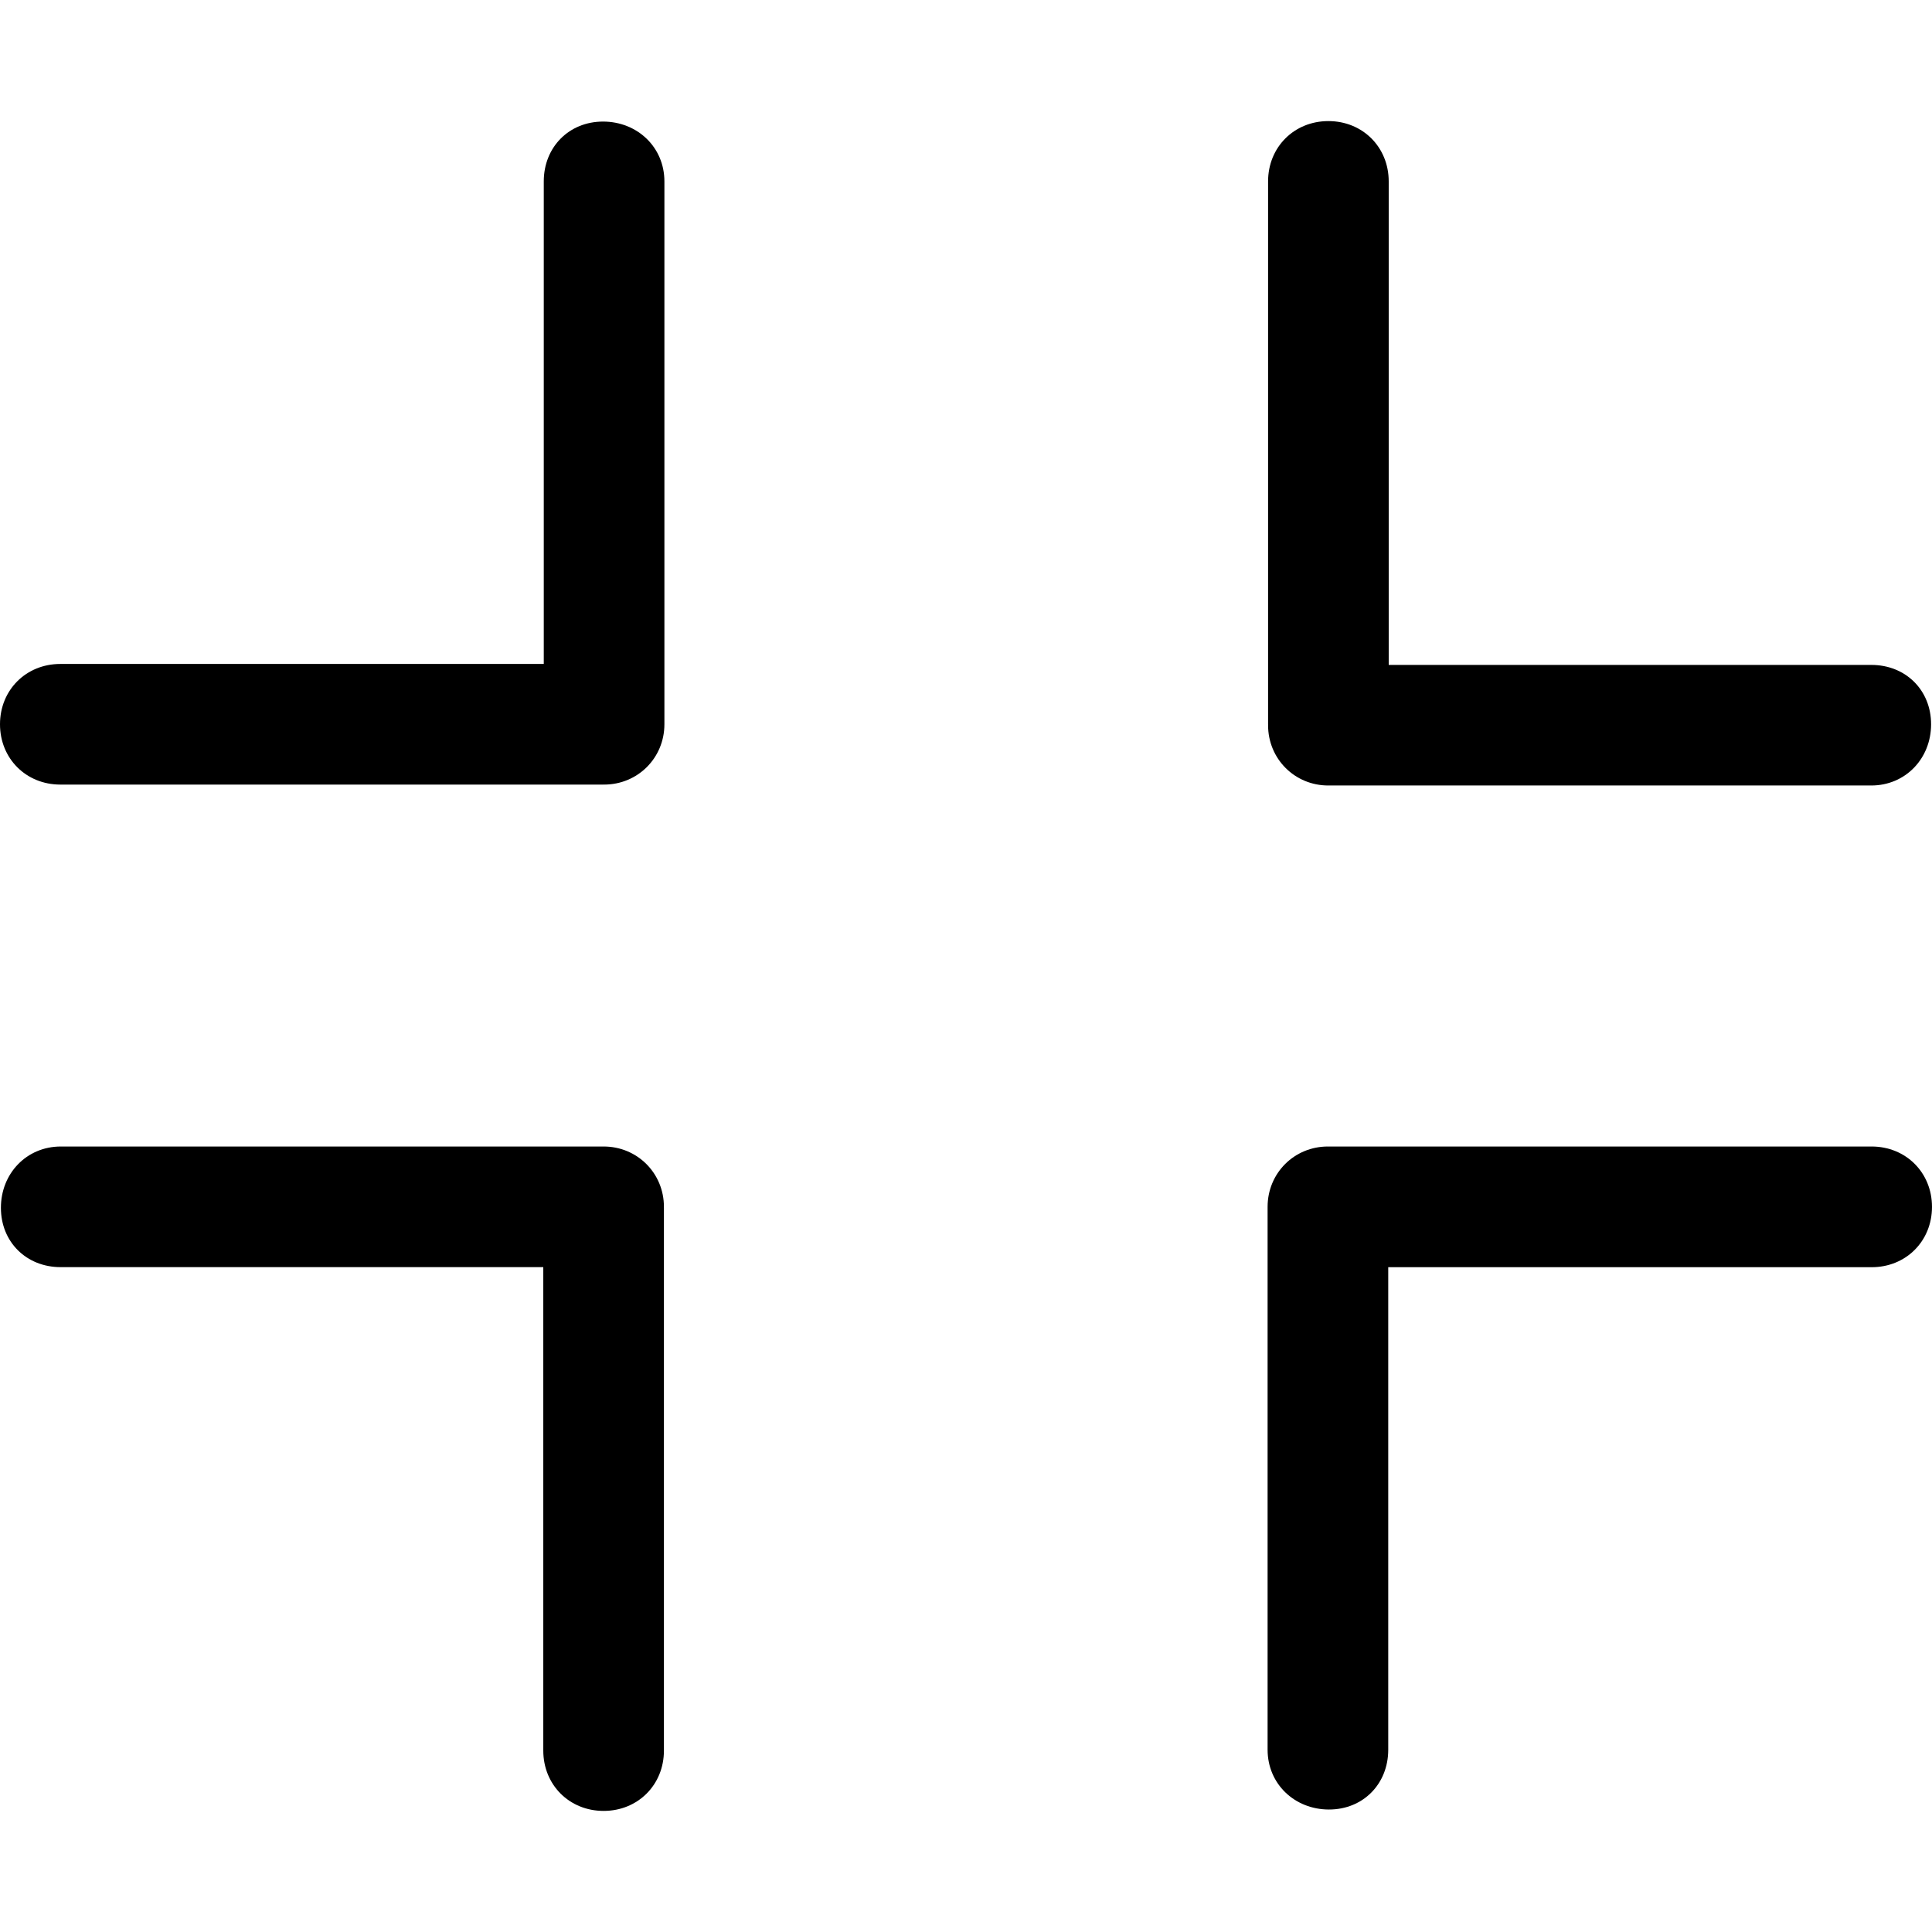
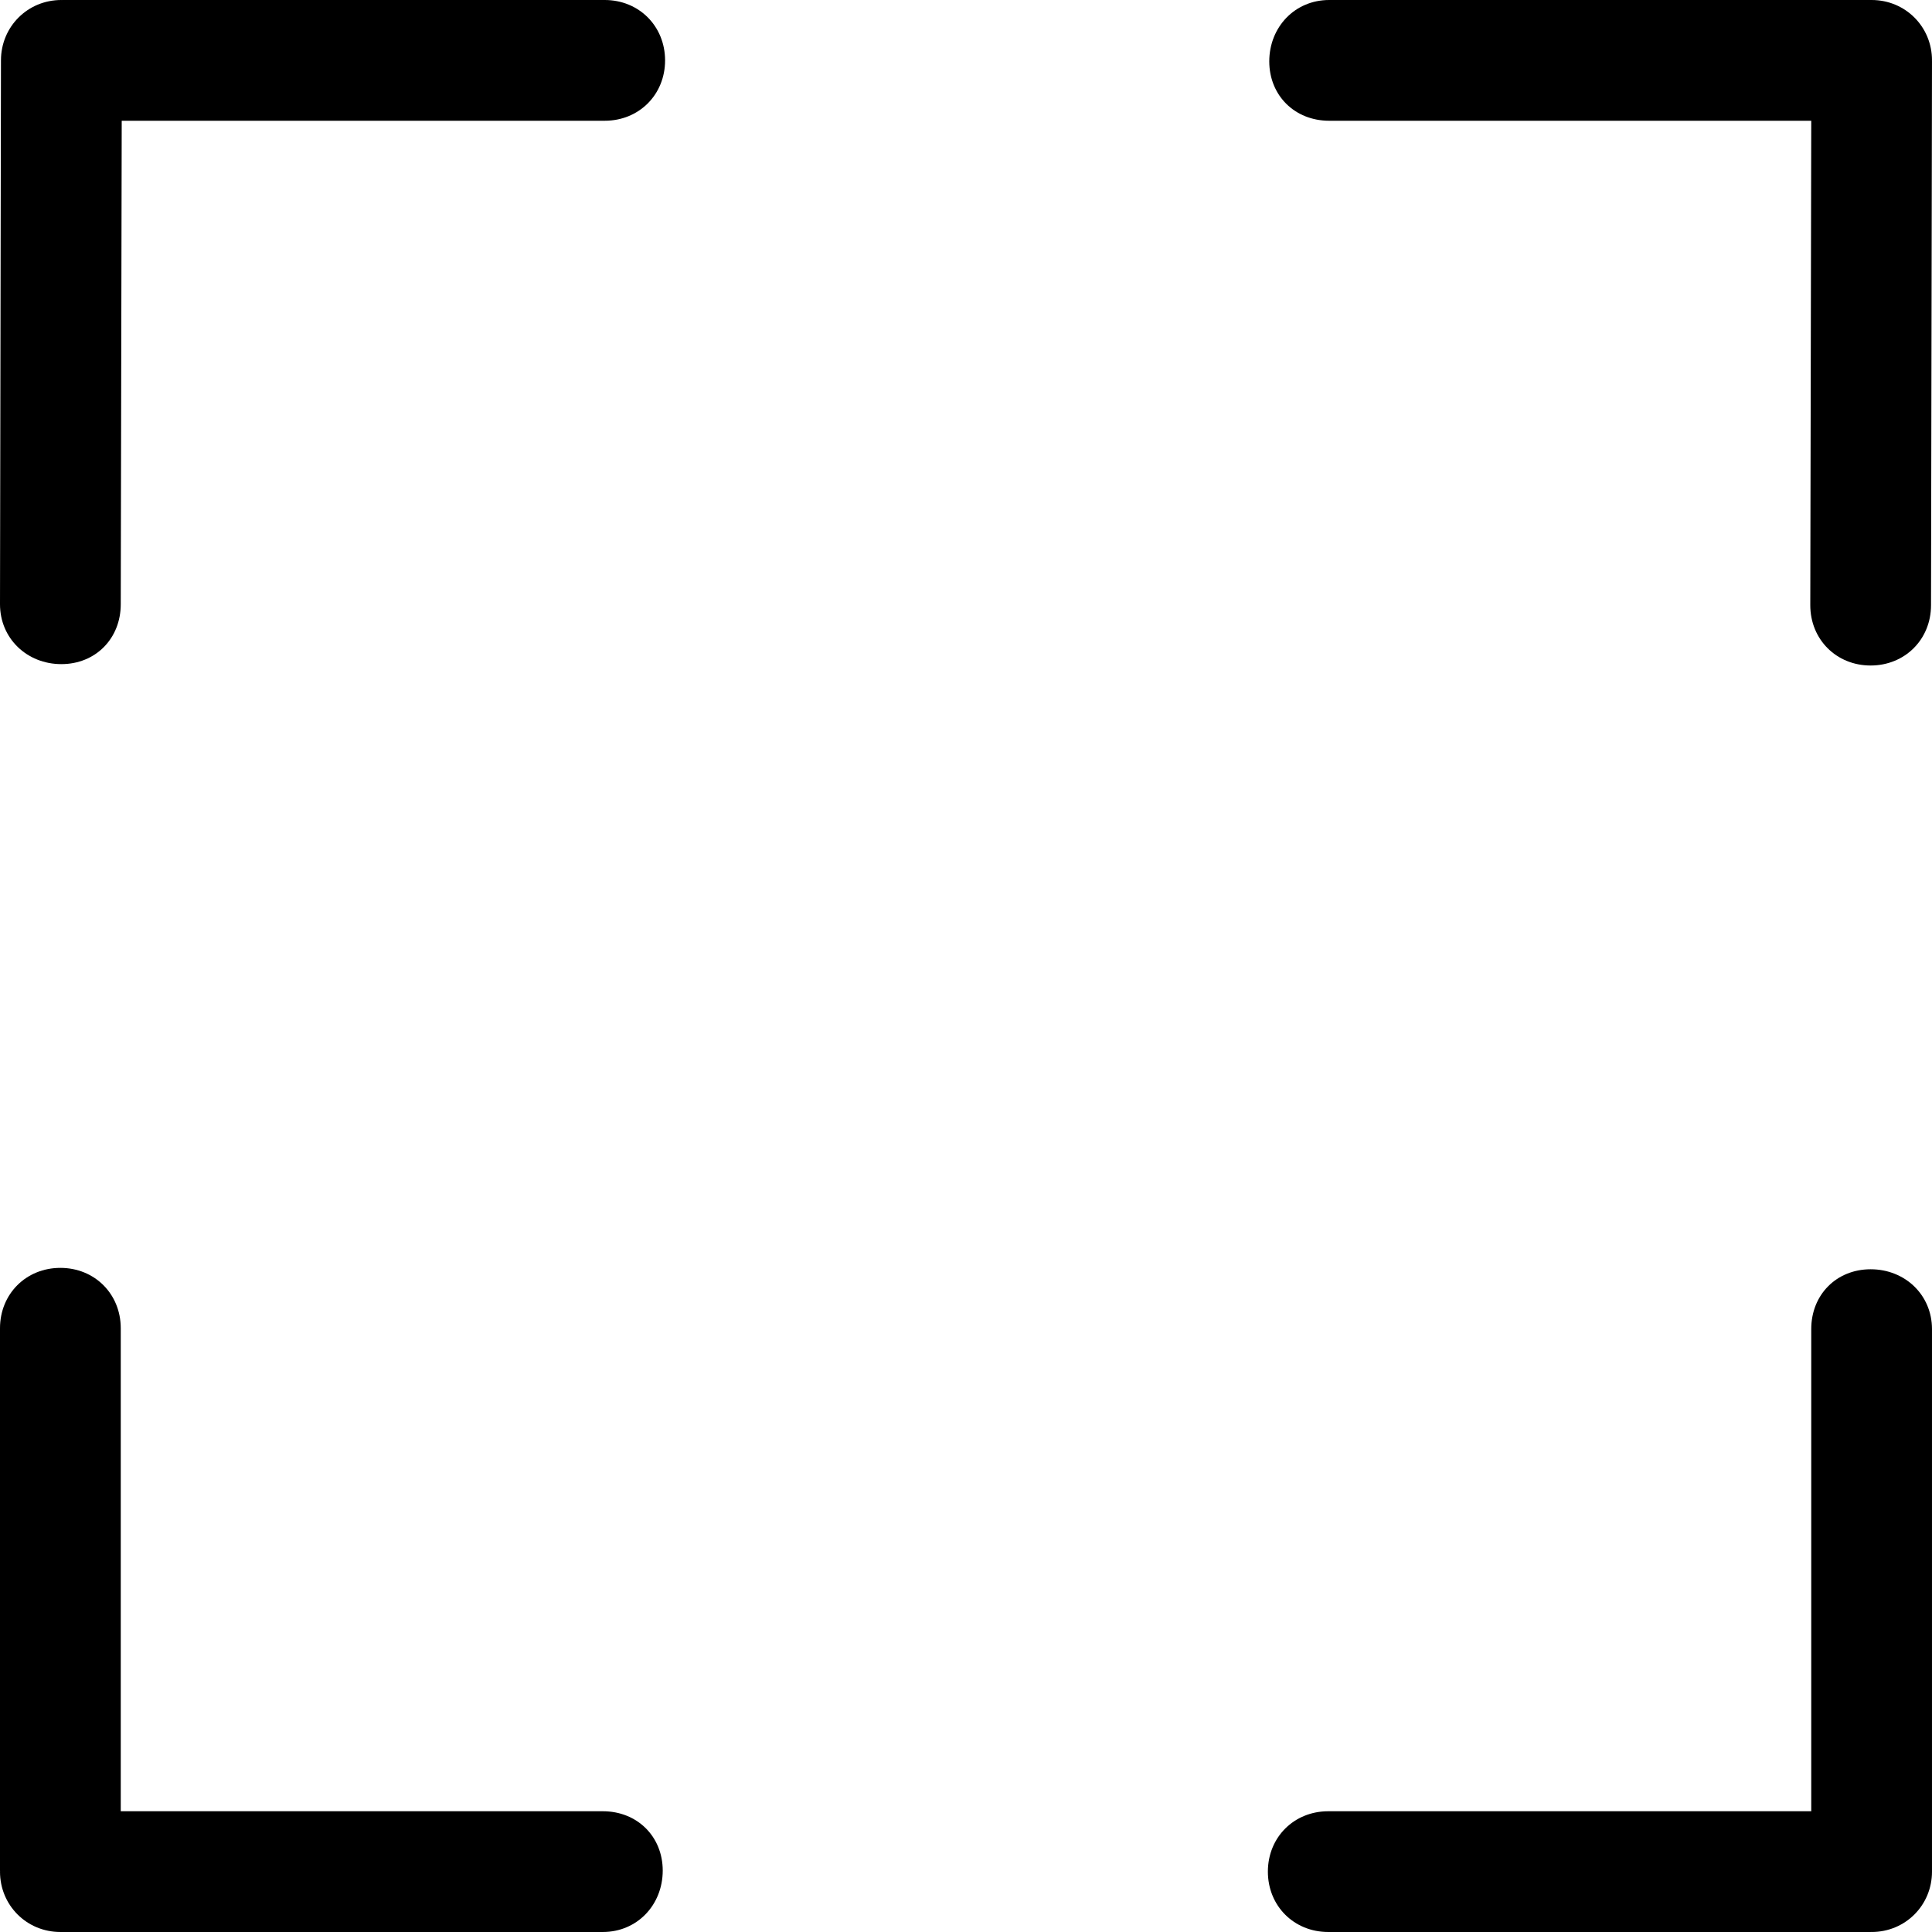
- <svg xmlns="http://www.w3.org/2000/svg" version="1.1" id="Capa_1" x="0px" y="0px" viewBox="0 0 385.331 385.331" style="enable-background:new 0 0 385.331 385.331;" xml:space="preserve">
+ <svg xmlns="http://www.w3.org/2000/svg" version="1.1" id="Capa_1" x="0px" y="0px" viewBox="0 0 384.97 384.97" style="enable-background:new 0 0 384.97 384.97;" xml:space="preserve">
  <g>
-     <g id="Fullscreen_Exit">
-       <path d="M264.943,156.665h108.273c6.833,0,11.934-5.39,11.934-12.211c0-6.833-5.101-11.85-11.934-11.838h-96.242V36.181    c0-6.833-5.197-12.03-12.03-12.03s-12.03,5.197-12.03,12.03v108.273c0,0.036,0.012,0.06,0.012,0.084    c0,0.036-0.012,0.06-0.012,0.096C252.913,151.347,258.23,156.677,264.943,156.665z" />
-       <path d="M120.291,24.247c-6.821,0-11.838,5.113-11.838,11.934v96.242H12.03c-6.833,0-12.03,5.197-12.03,12.03    c0,6.833,5.197,12.03,12.03,12.03h108.273c0.036,0,0.06-0.012,0.084-0.012c0.036,0,0.06,0.012,0.096,0.012    c6.713,0,12.03-5.317,12.03-12.03V36.181C132.514,29.36,127.124,24.259,120.291,24.247z" />
-       <path d="M120.387,228.666H12.115c-6.833,0.012-11.934,5.39-11.934,12.223c0,6.833,5.101,11.85,11.934,11.838h96.242v96.423    c0,6.833,5.197,12.03,12.03,12.03c6.833,0,12.03-5.197,12.03-12.03V240.877c0-0.036-0.012-0.06-0.012-0.084    c0-0.036,0.012-0.06,0.012-0.096C132.418,233.983,127.1,228.666,120.387,228.666z" />
-       <path d="M373.3,228.666H265.028c-0.036,0-0.06,0.012-0.084,0.012c-0.036,0-0.06-0.012-0.096-0.012    c-6.713,0-12.03,5.317-12.03,12.03v108.273c0,6.833,5.39,11.922,12.223,11.934c6.821,0.012,11.838-5.101,11.838-11.922v-96.242    H373.3c6.833,0,12.03-5.197,12.03-12.03S380.134,228.678,373.3,228.666z" />
+     <g id="Fullscreen">
+       <path d="M384.97,12.03c0-6.713-5.317-12.03-12.03-12.03H264.847c-6.833,0-11.922,5.39-11.934,12.223    c0,6.821,5.101,11.838,11.934,11.838h96.062l-0.193,96.519c0,6.833,5.197,12.03,12.03,12.03c6.833-0.012,12.03-5.197,12.03-12.03    l0.193-108.369c0-0.036-0.012-0.06-0.012-0.084C384.958,12.09,384.97,12.066,384.97,12.03z" />
+       <path d="M120.496,0H12.403c-0.036,0-0.06,0.012-0.096,0.012C12.283,0.012,12.247,0,12.223,0C5.51,0,0.192,5.317,0.192,12.03    L0,120.399c0,6.833,5.39,11.934,12.223,11.934c6.821,0,11.838-5.101,11.838-11.934l0.192-96.339h96.242    c6.833,0,12.03-5.197,12.03-12.03C132.514,5.197,127.317,0,120.496,0z" />
+       <path d="M120.123,360.909H24.061v-96.242c0-6.833-5.197-12.03-12.03-12.03S0,257.833,0,264.667v108.092    c0,0.036,0.012,0.06,0.012,0.084c0,0.036-0.012,0.06-0.012,0.096c0,6.713,5.317,12.03,12.03,12.03h108.092    c6.833,0,11.922-5.39,11.934-12.223C132.057,365.926,126.956,360.909,120.123,360.909z" />
+       <path d="M372.747,252.913c-6.833,0-11.85,5.101-11.838,11.934v96.062h-96.242c-6.833,0-12.03,5.197-12.03,12.03    s5.197,12.03,12.03,12.03h108.092c0.036,0,0.06-0.012,0.084-0.012c0.036-0.012,0.06,0.012,0.096,0.012    c6.713,0,12.03-5.317,12.03-12.03V264.847C384.97,258.014,379.58,252.913,372.747,252.913z" />
    </g>
    <g>
	</g>
    <g>
	</g>
    <g>
	</g>
    <g>
	</g>
    <g>
	</g>
    <g>
	</g>
  </g>
  <g>
</g>
  <g>
</g>
  <g>
</g>
  <g>
</g>
  <g>
</g>
  <g>
</g>
  <g>
</g>
  <g>
</g>
  <g>
</g>
  <g>
</g>
  <g>
</g>
  <g>
</g>
  <g>
</g>
  <g>
</g>
  <g>
</g>
</svg>
